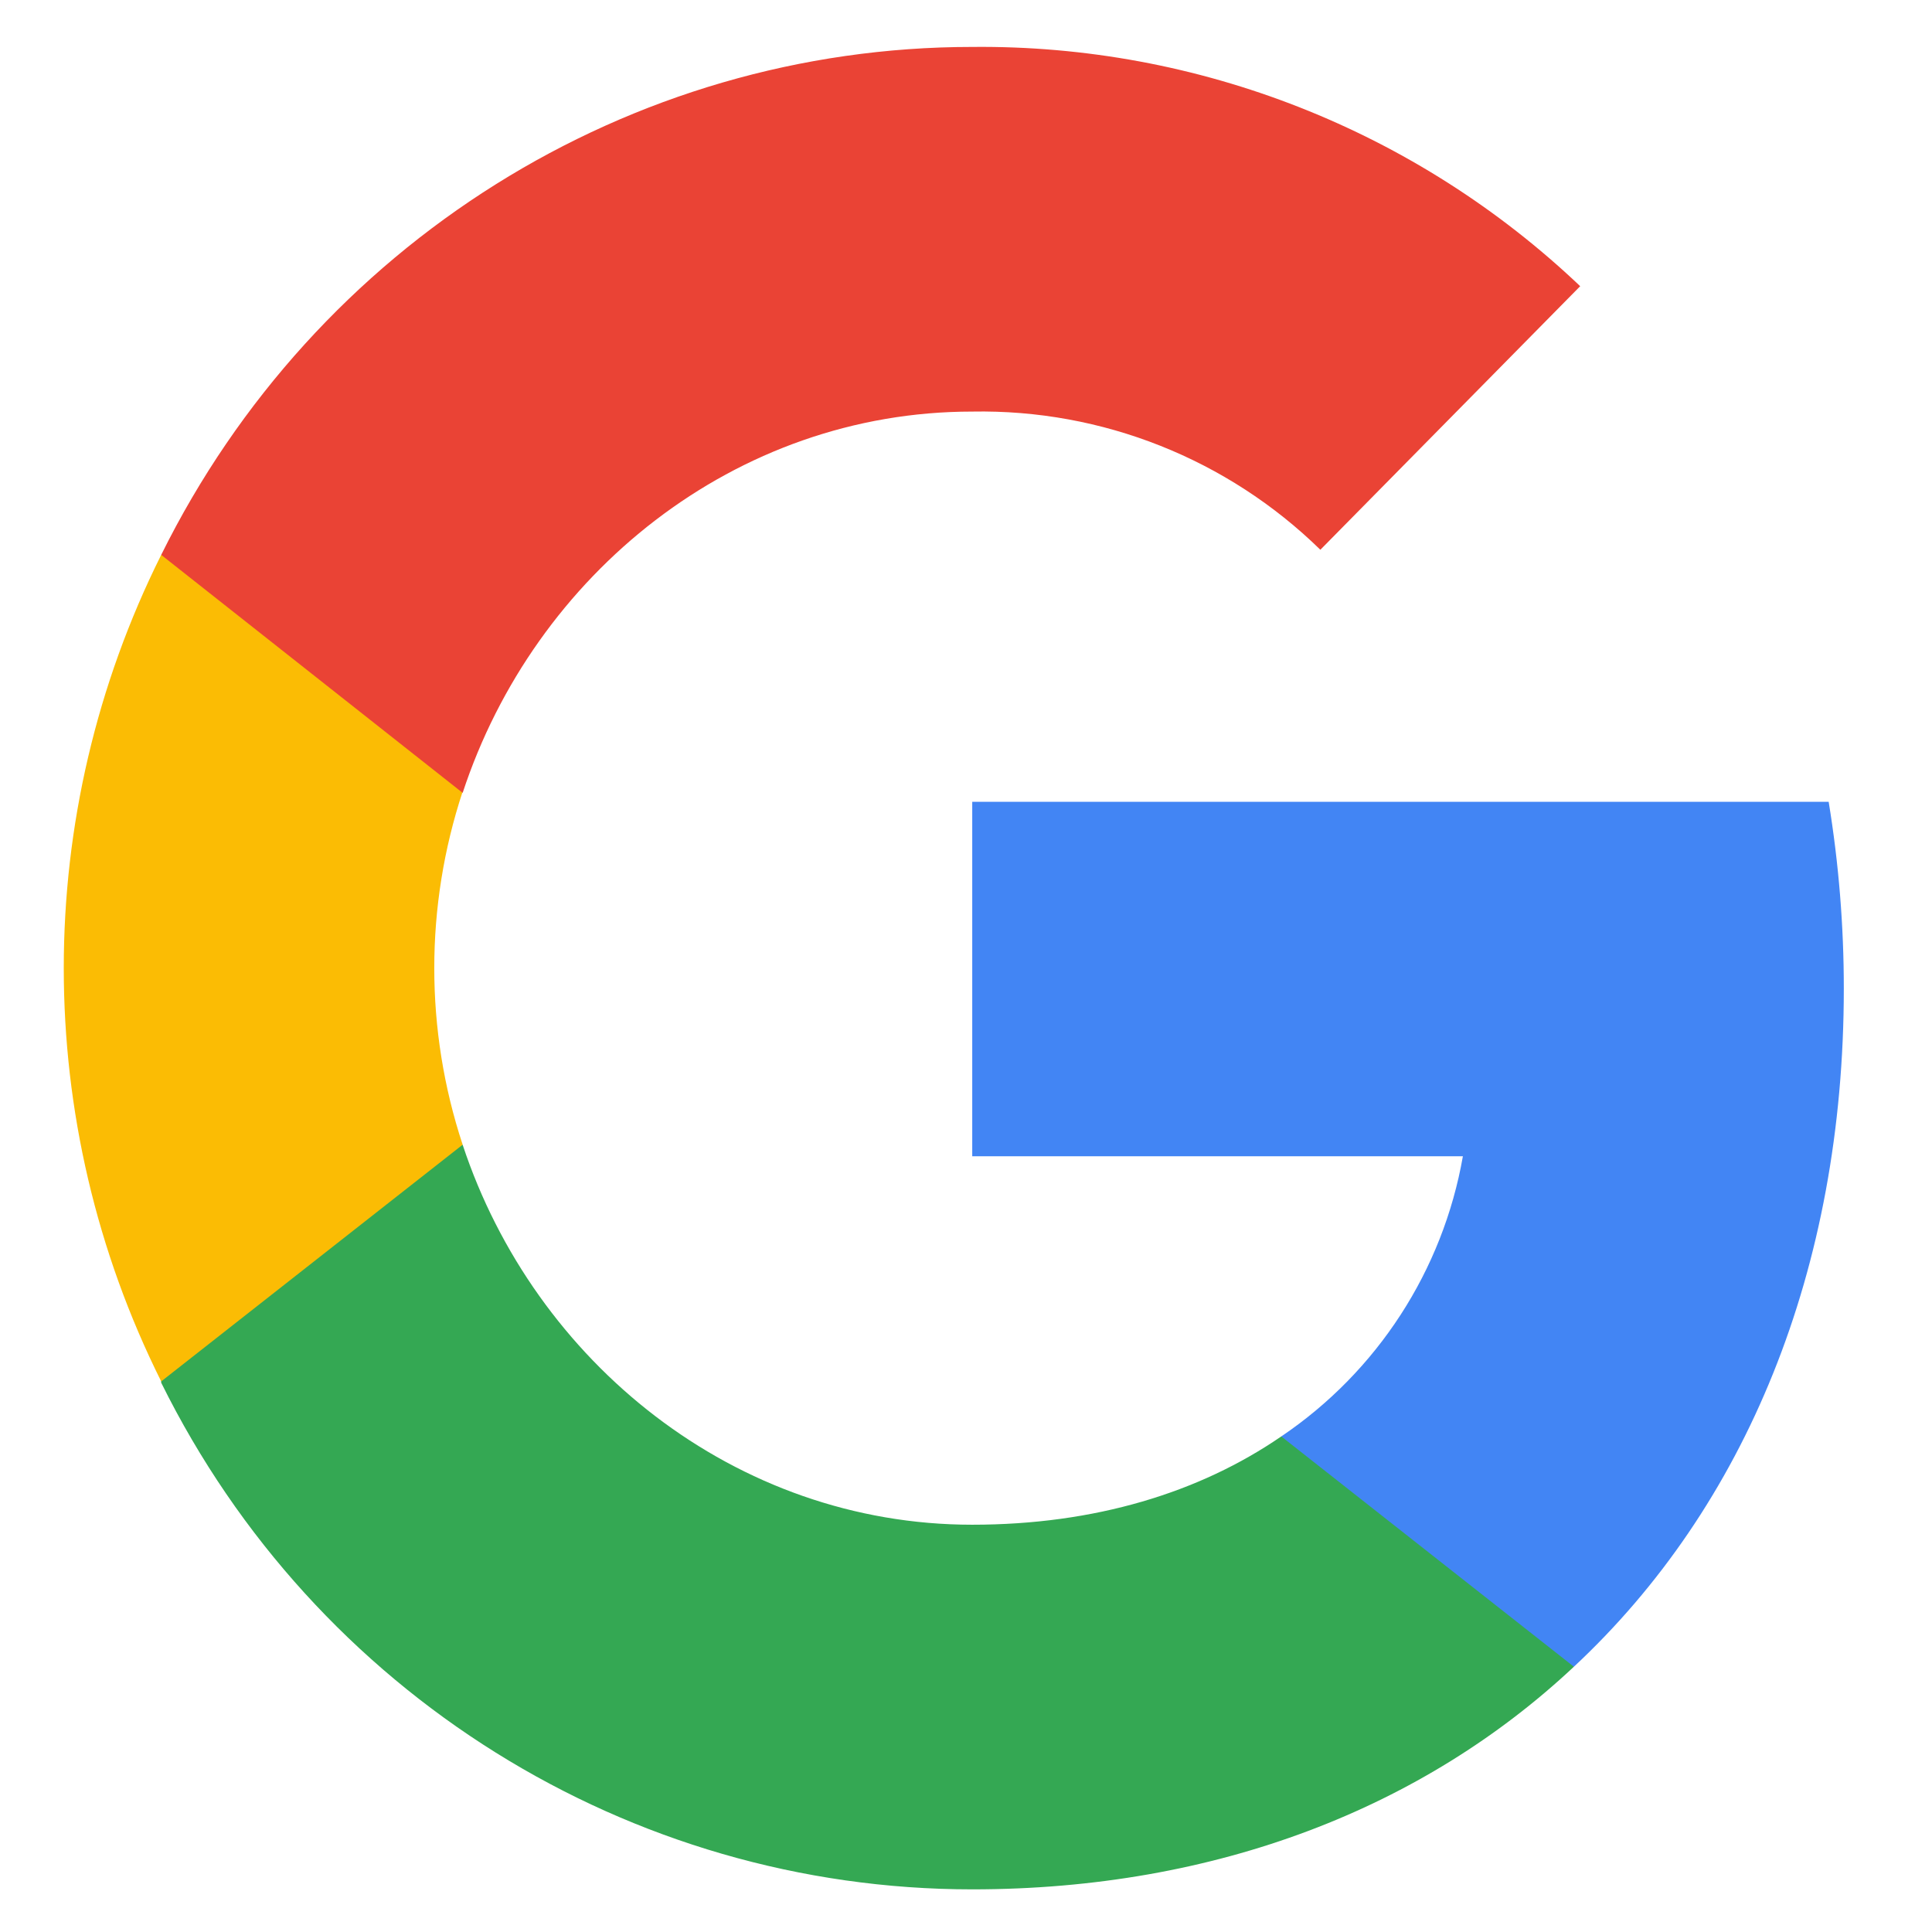
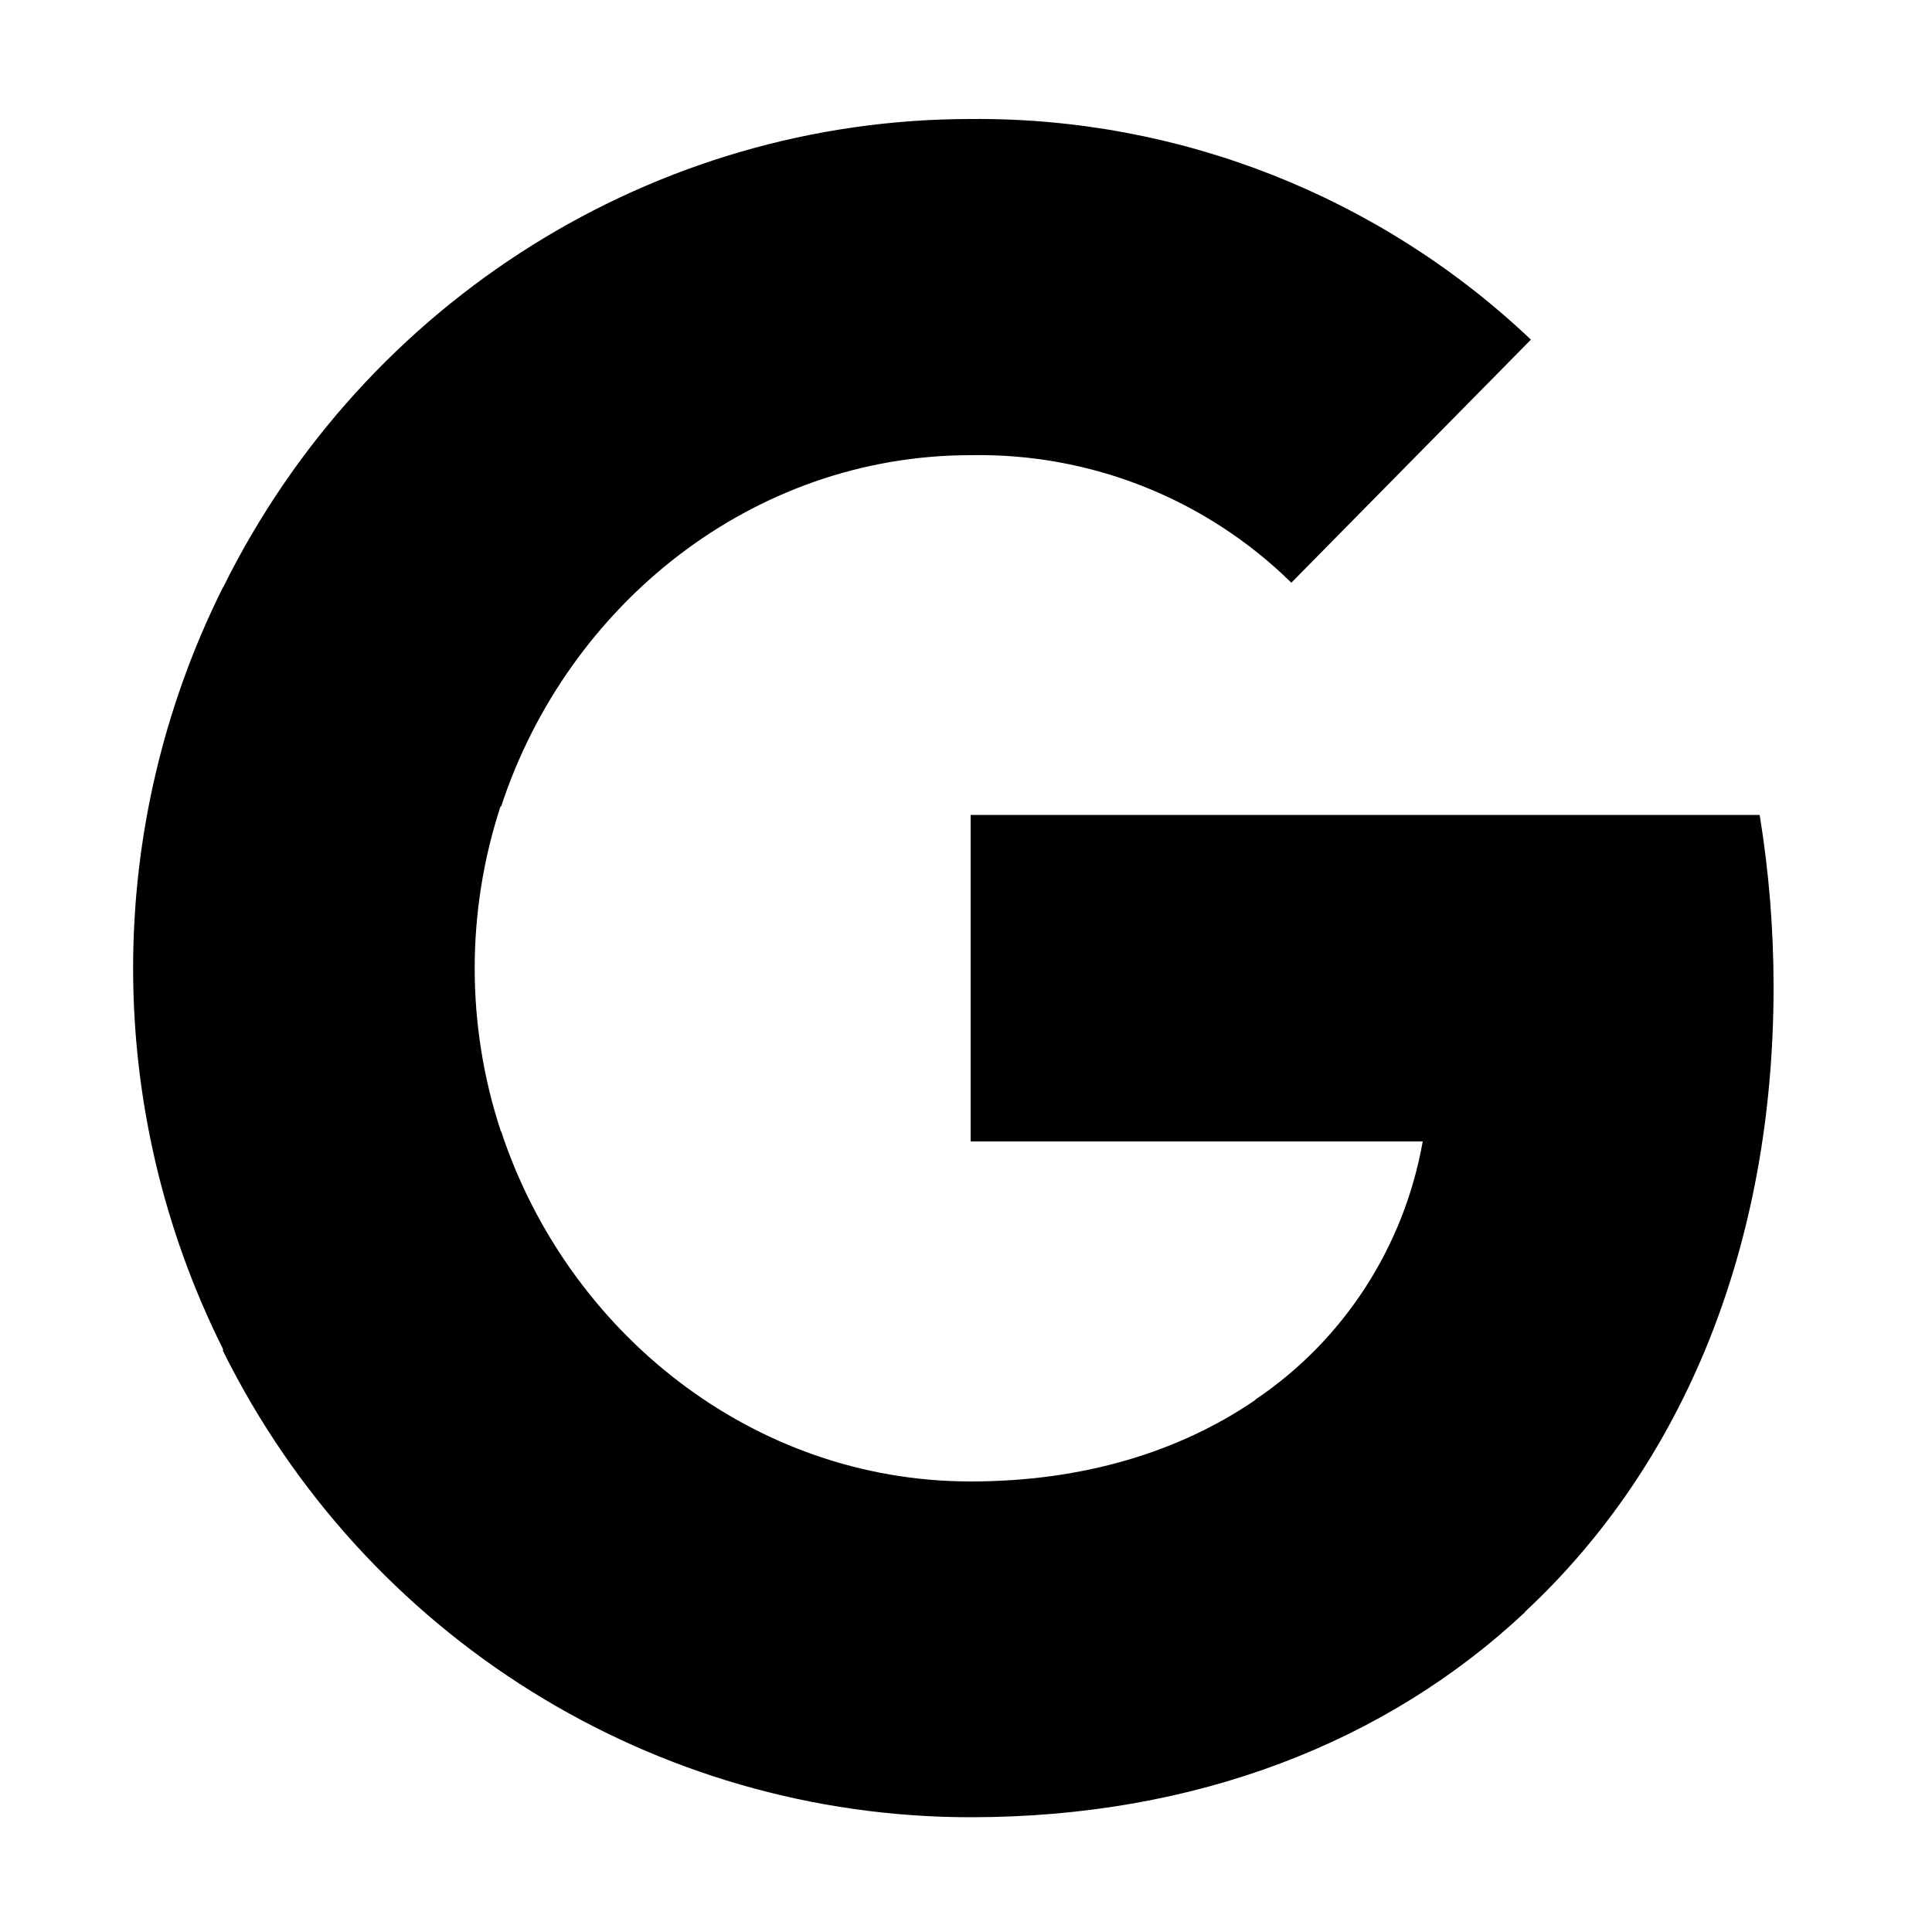
- <svg xmlns="http://www.w3.org/2000/svg" viewBox="0 0 512 512">
-   <defs>
-     <style>.a{fill:#4285f4;}.a,.b,.c,.d{fill-rule:evenodd;}.b{fill:#34a853;}.c{fill:#fbbc04;}.d{fill:#ea4335;}</style>
-   </defs>
-   <path class="a" d="M488.629,261.993a305.883,305.883,0,0,0-4.011-49.5H257.652v93.923H387.681a113.164,113.164,0,0,1-48.134,74.256V441.7H417.1C462.557,399.316,488.629,336.588,488.629,261.993Z" />
-   <path class="b" d="M257.652,500.7c64.847,0,119.667-21.7,159.444-59l-77.549-61.033c-21.727,14.919-49.471,23.4-81.9,23.4-62.842,0-115.99-43.062-135.043-100.7H42.719v63.067C83.5,448.82,166.732,500.7,257.652,500.7Z" />
-   <path class="c" d="M122.609,303.359a149.315,149.315,0,0,1,0-93.583V147.048H42.719a245.167,245.167,0,0,0,0,219.039Z" />
-   <path class="d" d="M257.652,109.072a128.531,128.531,0,0,1,92.257,36.62l68.859-69.849A230.5,230.5,0,0,0,257.652,12.437c-90.92,0-174.152,52.217-214.933,134.611l79.89,63.067C141.662,152.134,194.81,109.072,257.652,109.072Z" />
+ <svg xmlns="http://www.w3.org/2000/svg" viewBox="0 0 500 500">
+   <path class="google_color_4" fill="currentColor" d="M459 255.4c0-14.9-1.2-29.8-3.6-44.5H251.2v84.5h117c-4.8 27.2-20.4 51.4-43.3 66.8v54.9h69.8C435.6 379 459 322.6 459 255.4z" clip-rule="evenodd" />
+   <path class="google_color_3" fill="currentColor" d="M251.2 470.3c58.4 0 107.7-19.5 143.5-53.1l-69.8-54.9c-19.6 13.4-44.5 21.1-73.7 21.1-56.6 0-104.4-38.8-121.5-90.6h-72v56.8c36.7 74 111.6 120.7 193.5 120.7z" clip-rule="evenodd" />
+   <path class="google_color_2" fill="currentColor" d="M129.6 292.7c-9-27.3-9-56.9 0-84.2V152H57.7c-31 62.1-31 135.1 0 197.1l71.9-56.4z" clip-rule="evenodd" />
+   <path class="google_color_1" fill="currentColor" d="M251.2 117.8c31-.6 60.9 11.3 83 33l62-62.9c-39.1-37.1-91.1-57.6-145-57.1-81.8 0-156.7 47-193.4 121.1l71.9 56.8c17.1-52.1 64.9-90.9 121.5-90.9z" clip-rule="evenodd" />
</svg>
